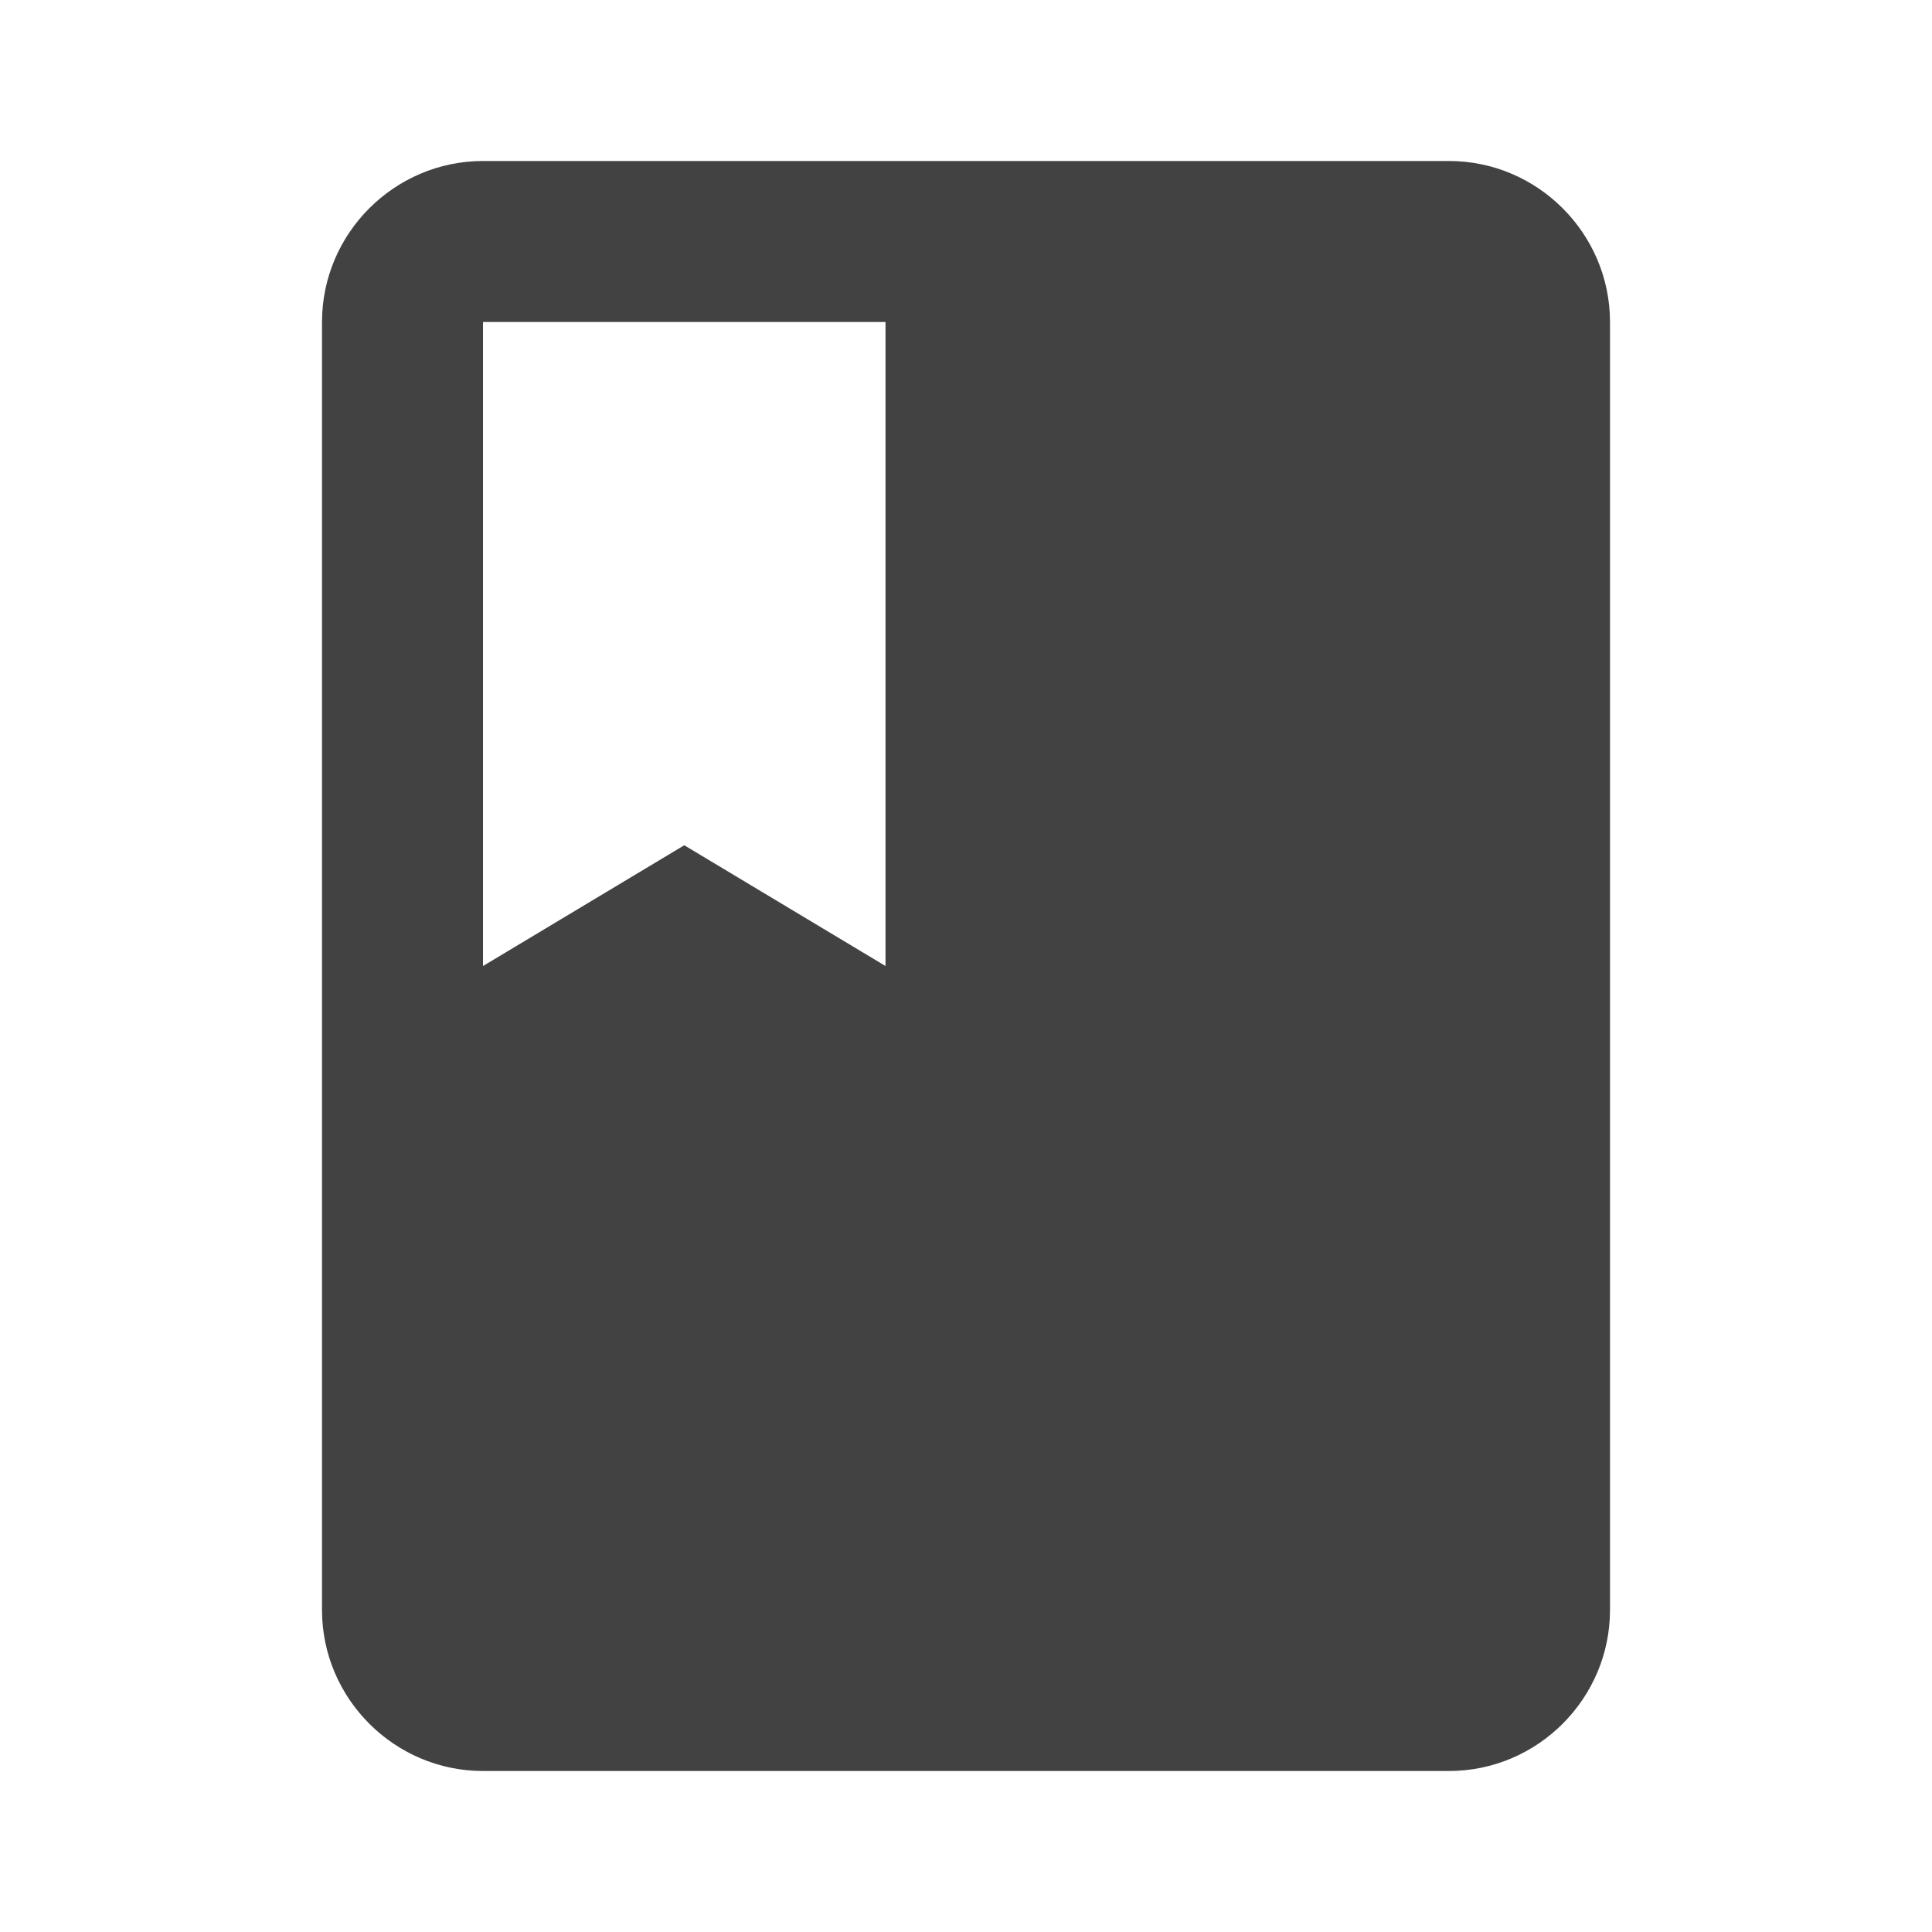
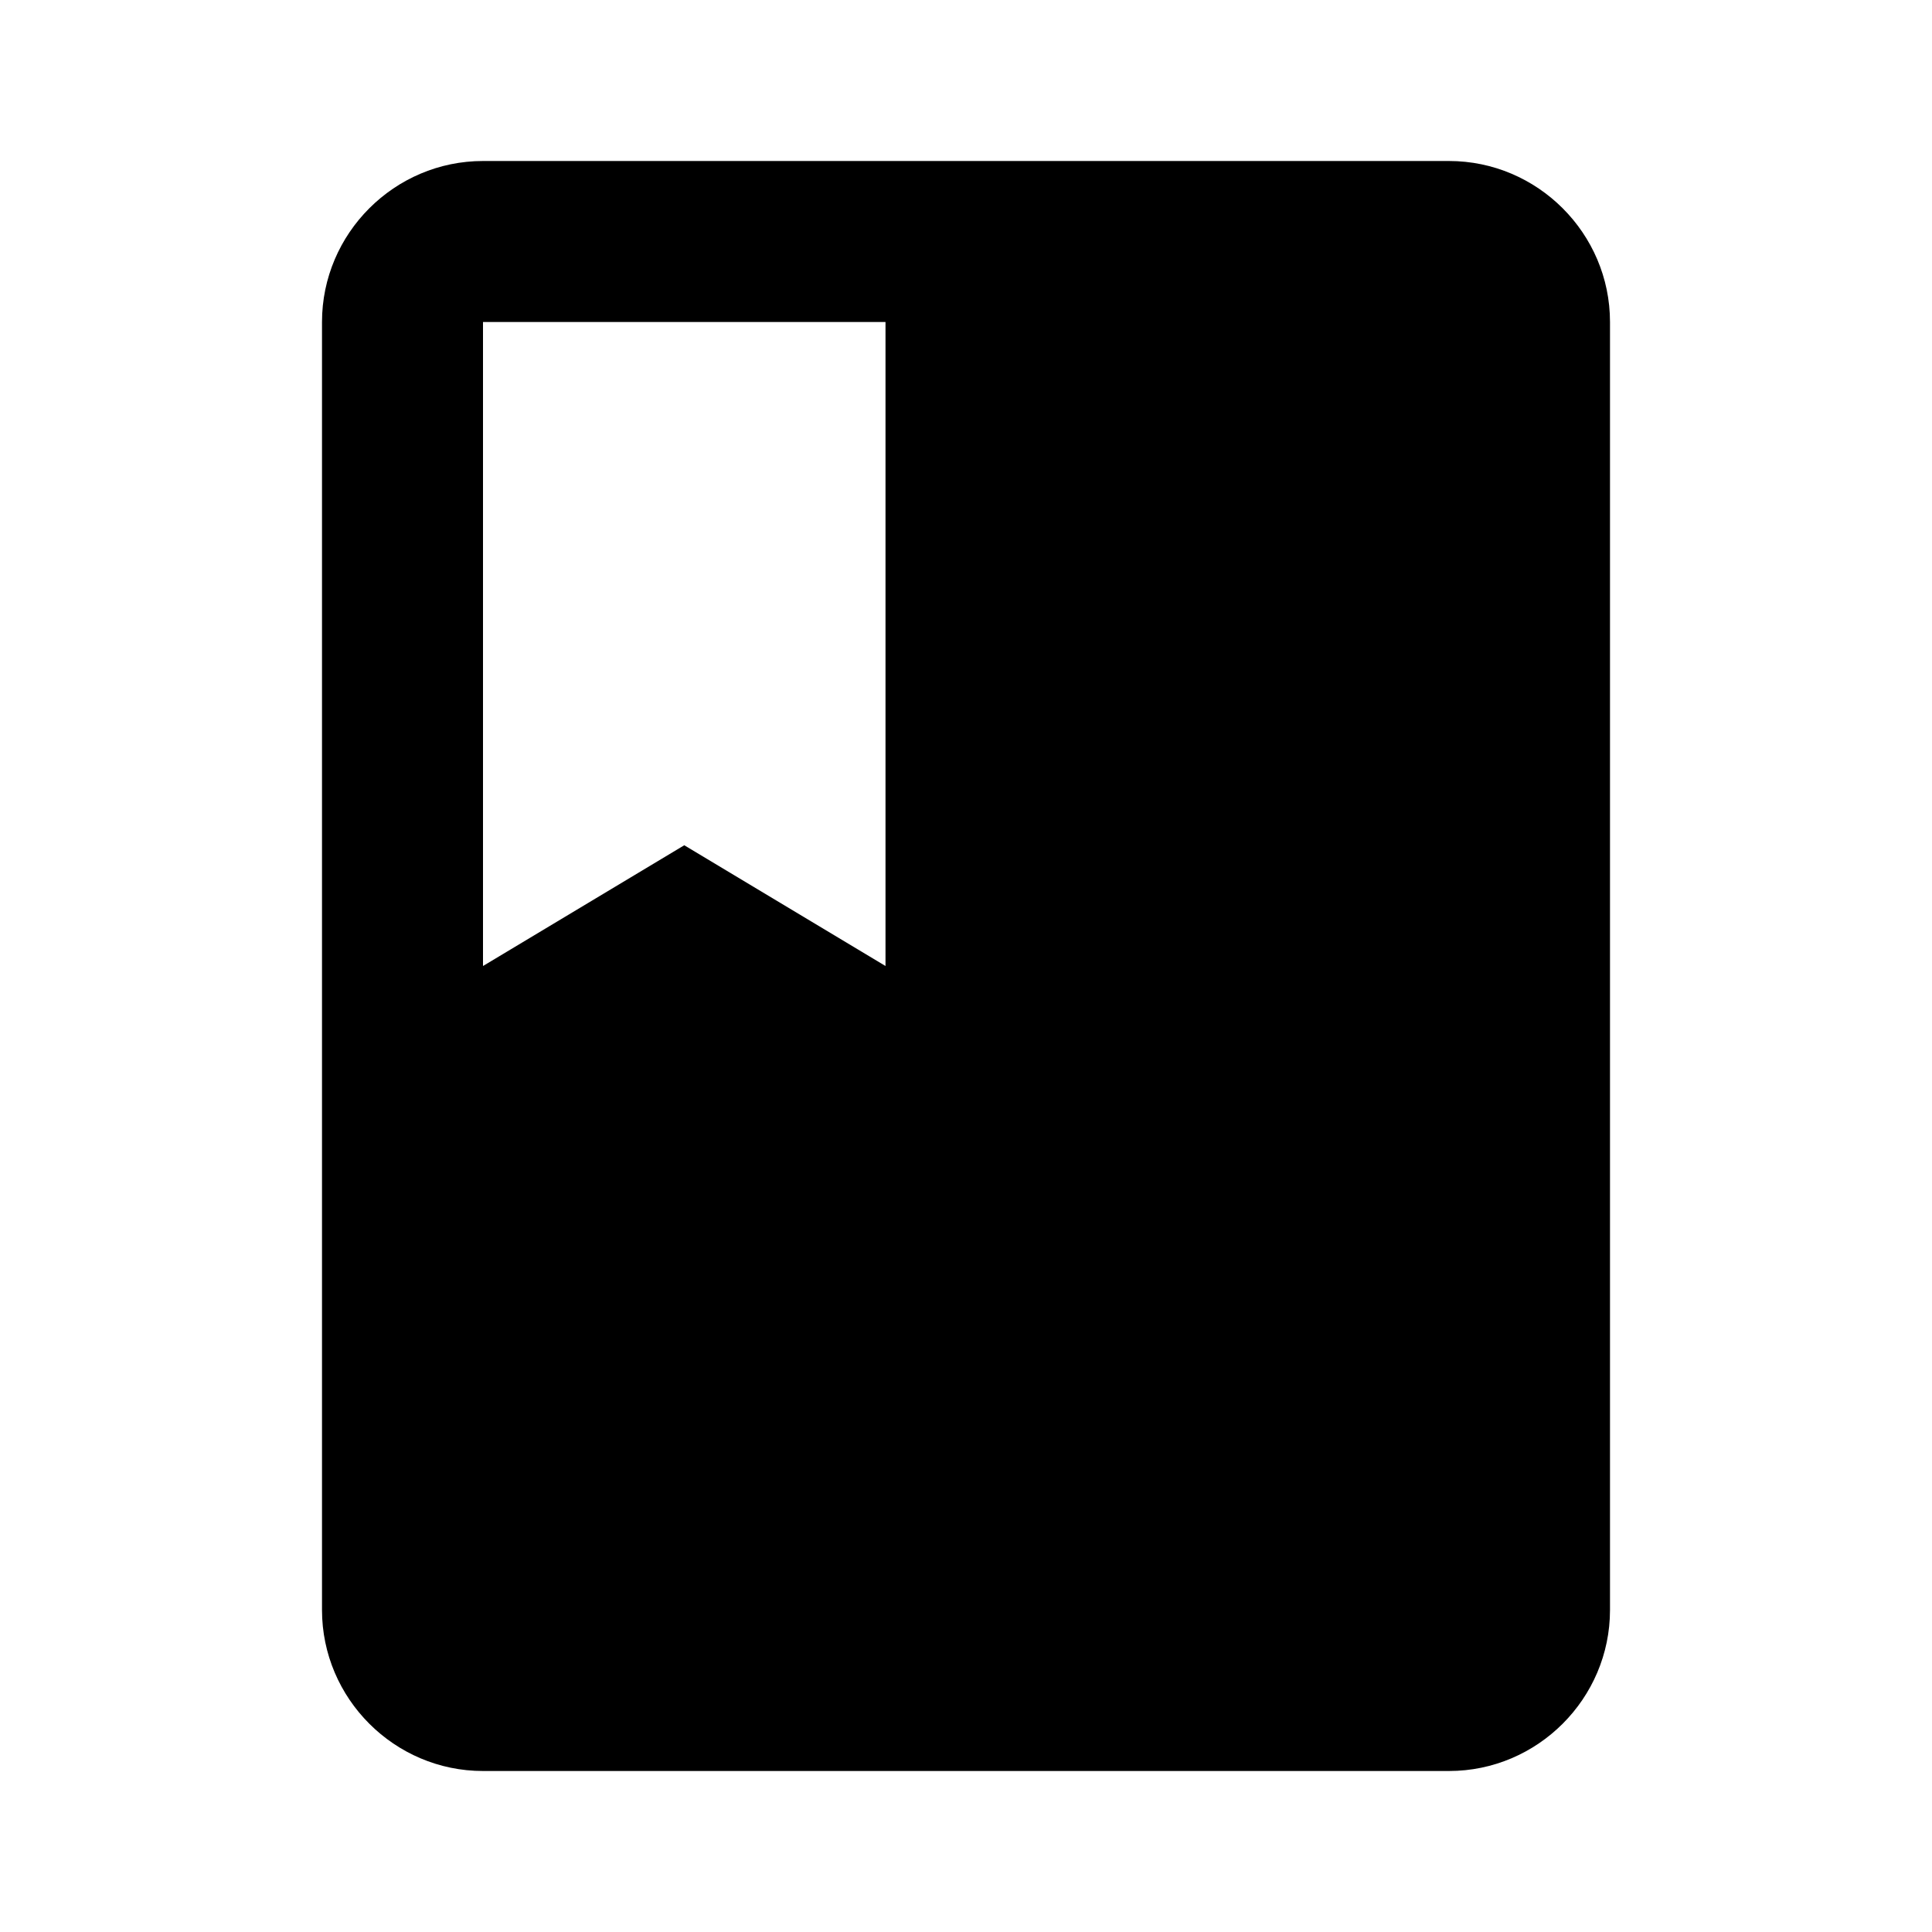
- <svg xmlns="http://www.w3.org/2000/svg" viewBox="0 0 24 24" fill="none">
-   <path d="M18 2H6C4.9 2 4 2.9 4 4V20C4 21.1 4.9 22 6 22H18C19.1 22 20 21.1 20 20V4C20 2.9 19.1 2 18 2ZM6 4H11V12L8.5 10.5L6 12V4Z" fill="#424242" />
+ <svg xmlns="http://www.w3.org/2000/svg" viewBox="0 0 24 24">
+   <path d="M18 2H6C4.9 2 4 2.9 4 4V20C4 21.1 4.9 22 6 22H18C19.1 22 20 21.1 20 20V4C20 2.9 19.1 2 18 2ZM6 4H11V12L8.5 10.5L6 12V4Z" />
</svg>
